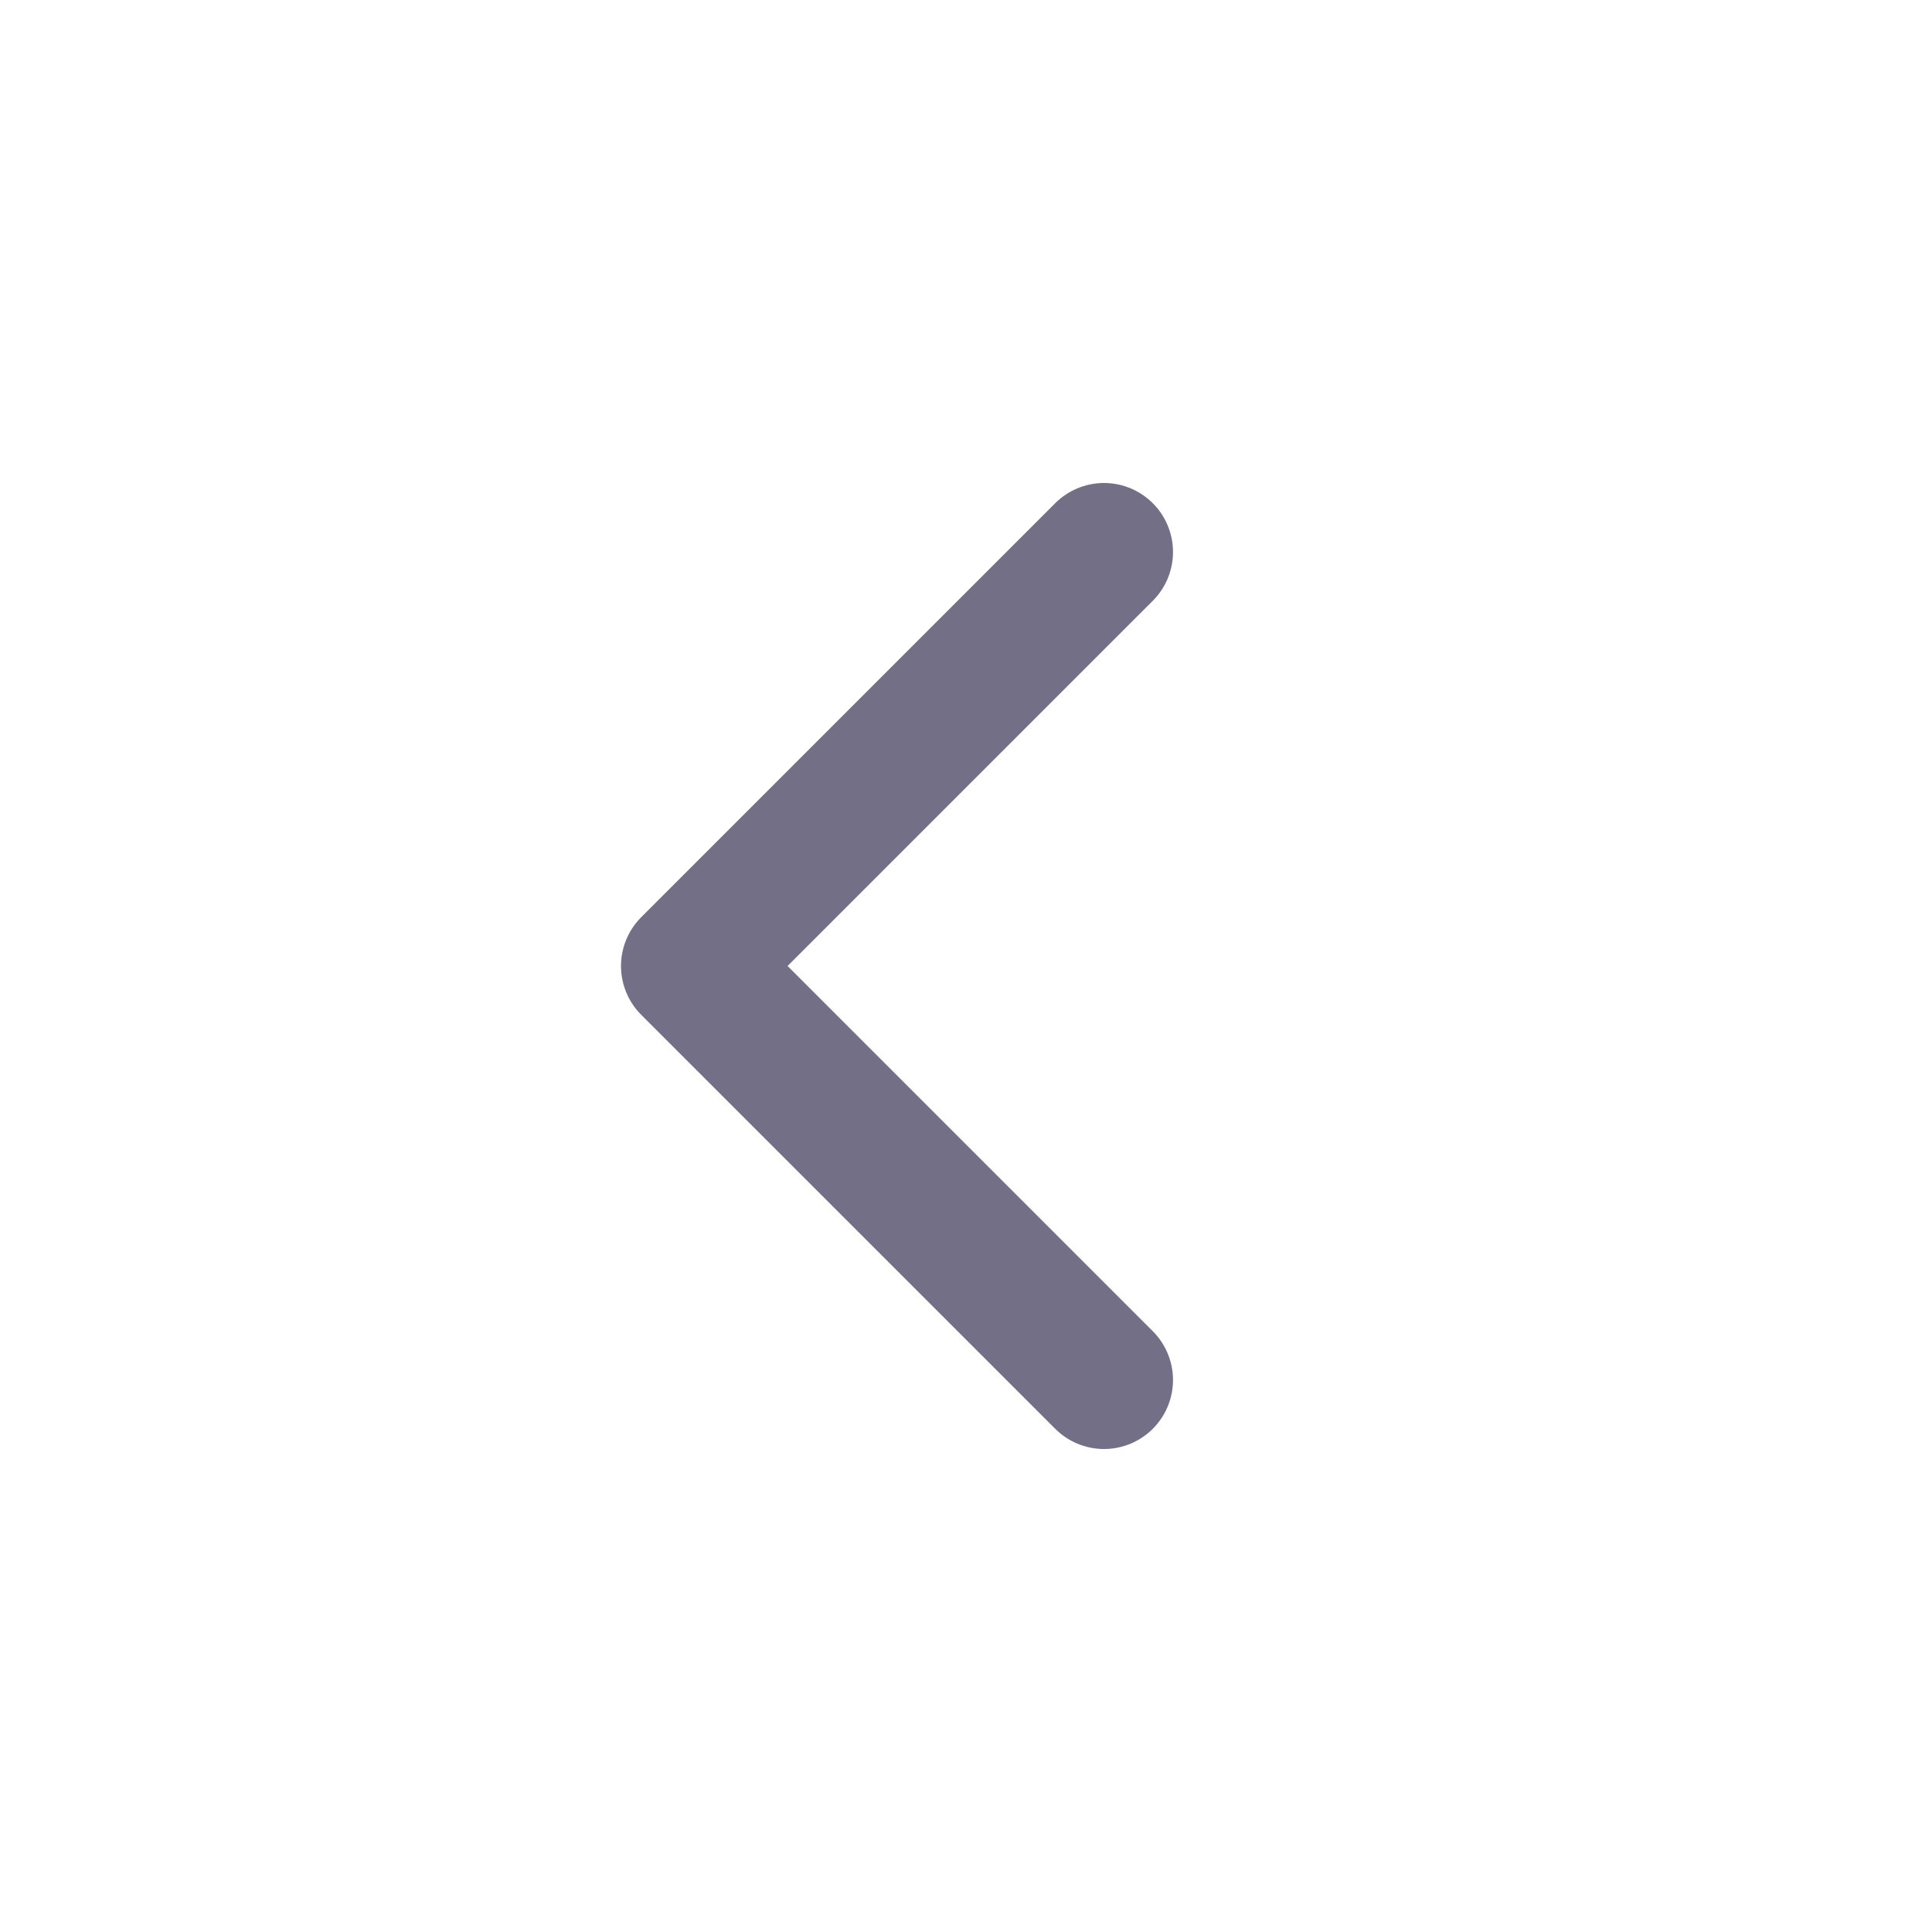
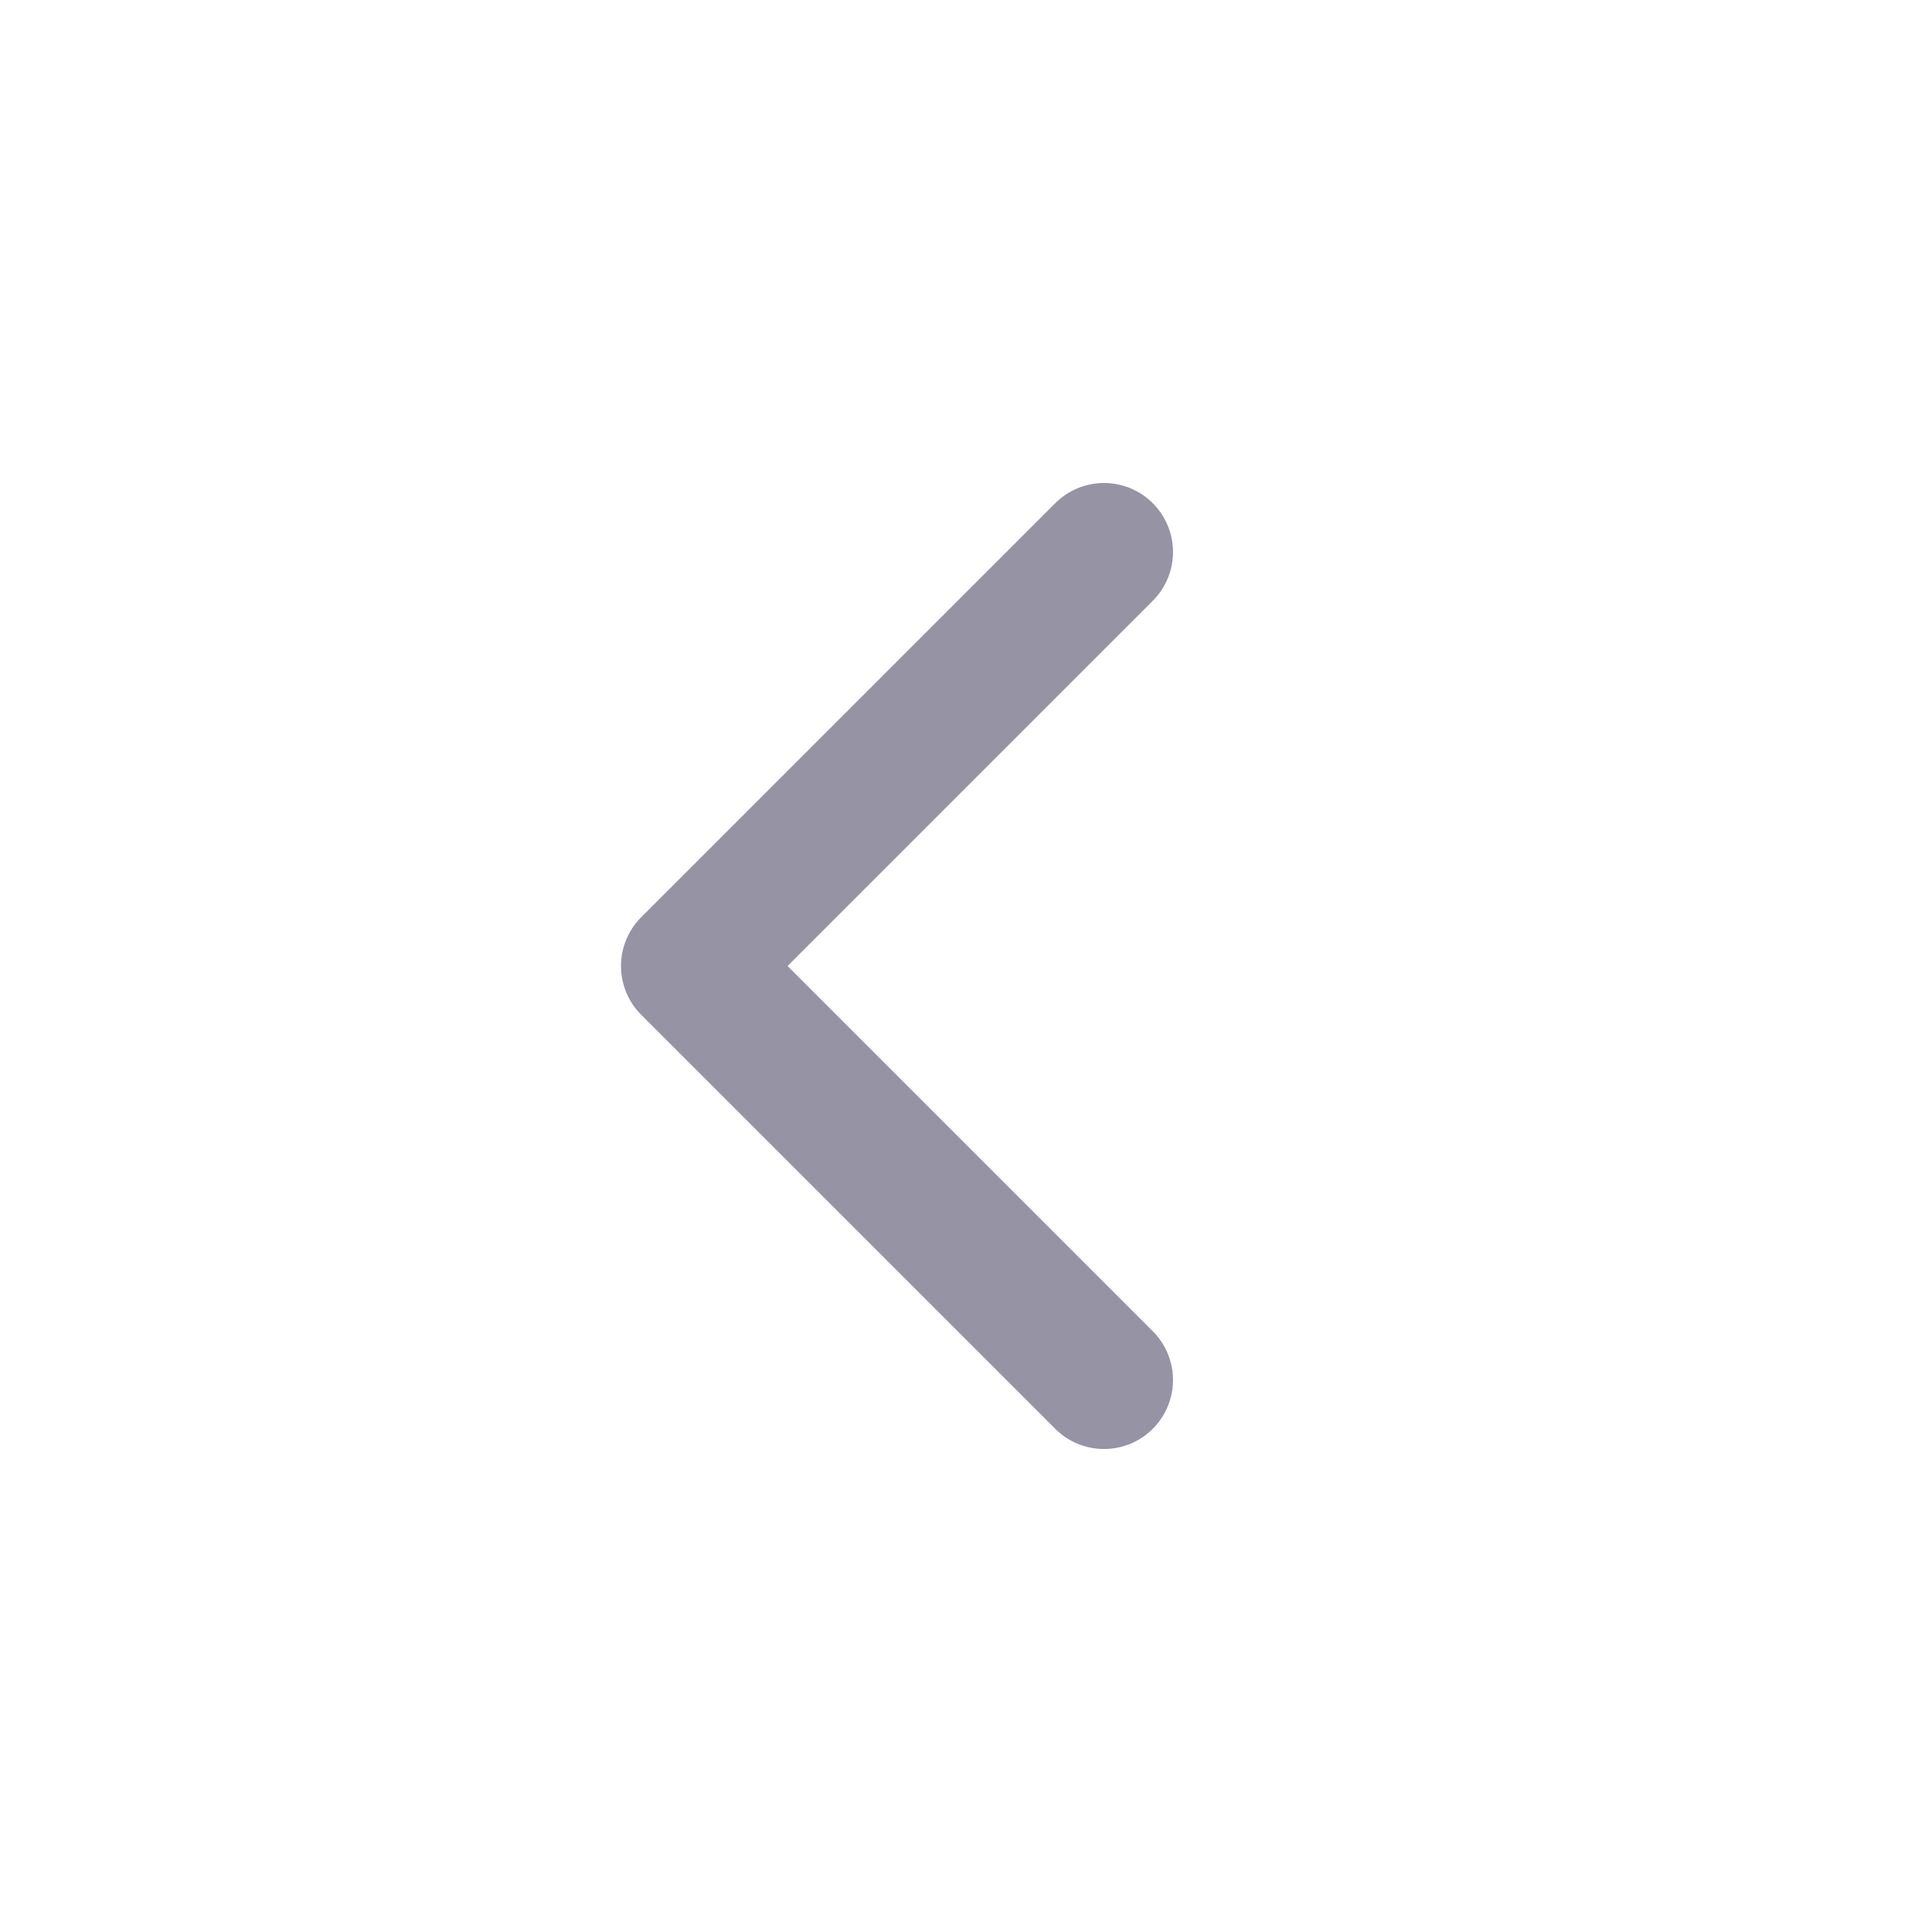
<svg xmlns="http://www.w3.org/2000/svg" width="28" height="28" viewBox="0 0 28 28" fill="none">
-   <path d="M16 8L10 14L16 20" stroke="#736F86" stroke-width="2" stroke-linecap="round" stroke-linejoin="round" />
+   <path d="M16 8L10 14L16 20" stroke="#9693A4" stroke-width="2" stroke-linecap="round" stroke-linejoin="round" />
</svg>
